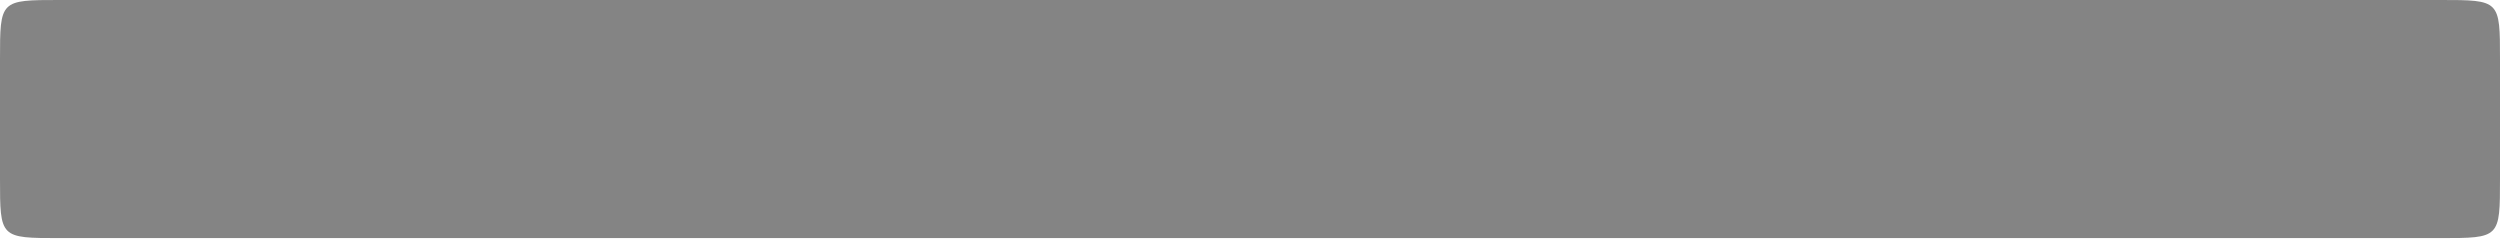
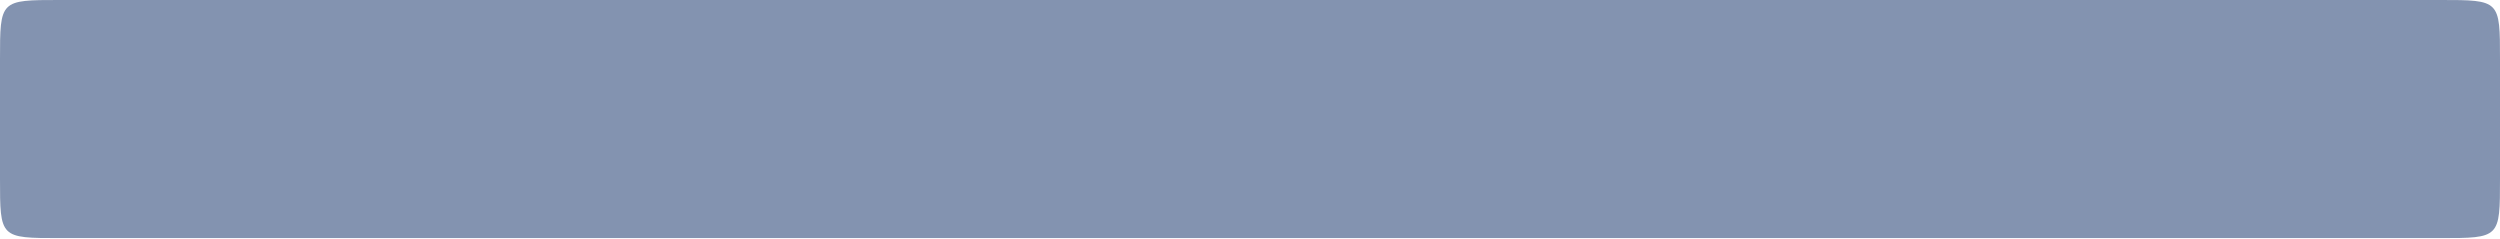
<svg xmlns="http://www.w3.org/2000/svg" width="42" height="4">
  <g transform="translate(0,-1048.362)">
-     <path d="m 1,1048.362 40,0 c 1,0 1,0 1,1 l 0,2 c 0,1 0,1 -1,1 l -40,0 c -1,0 -1,0 -1,-1 l 0,-2 c 0,-1 0,-1 1,-1 z" fill="#848484" />
+     <path d="m 1,1048.362 40,0 c 1,0 1,0 1,1 l 0,2 c 0,1 0,1 -1,1 l -40,0 c -1,0 -1,0 -1,-1 l 0,-2 c 0,-1 0,-1 1,-1 z" fill="#8393B0" />
  </g>
</svg>
